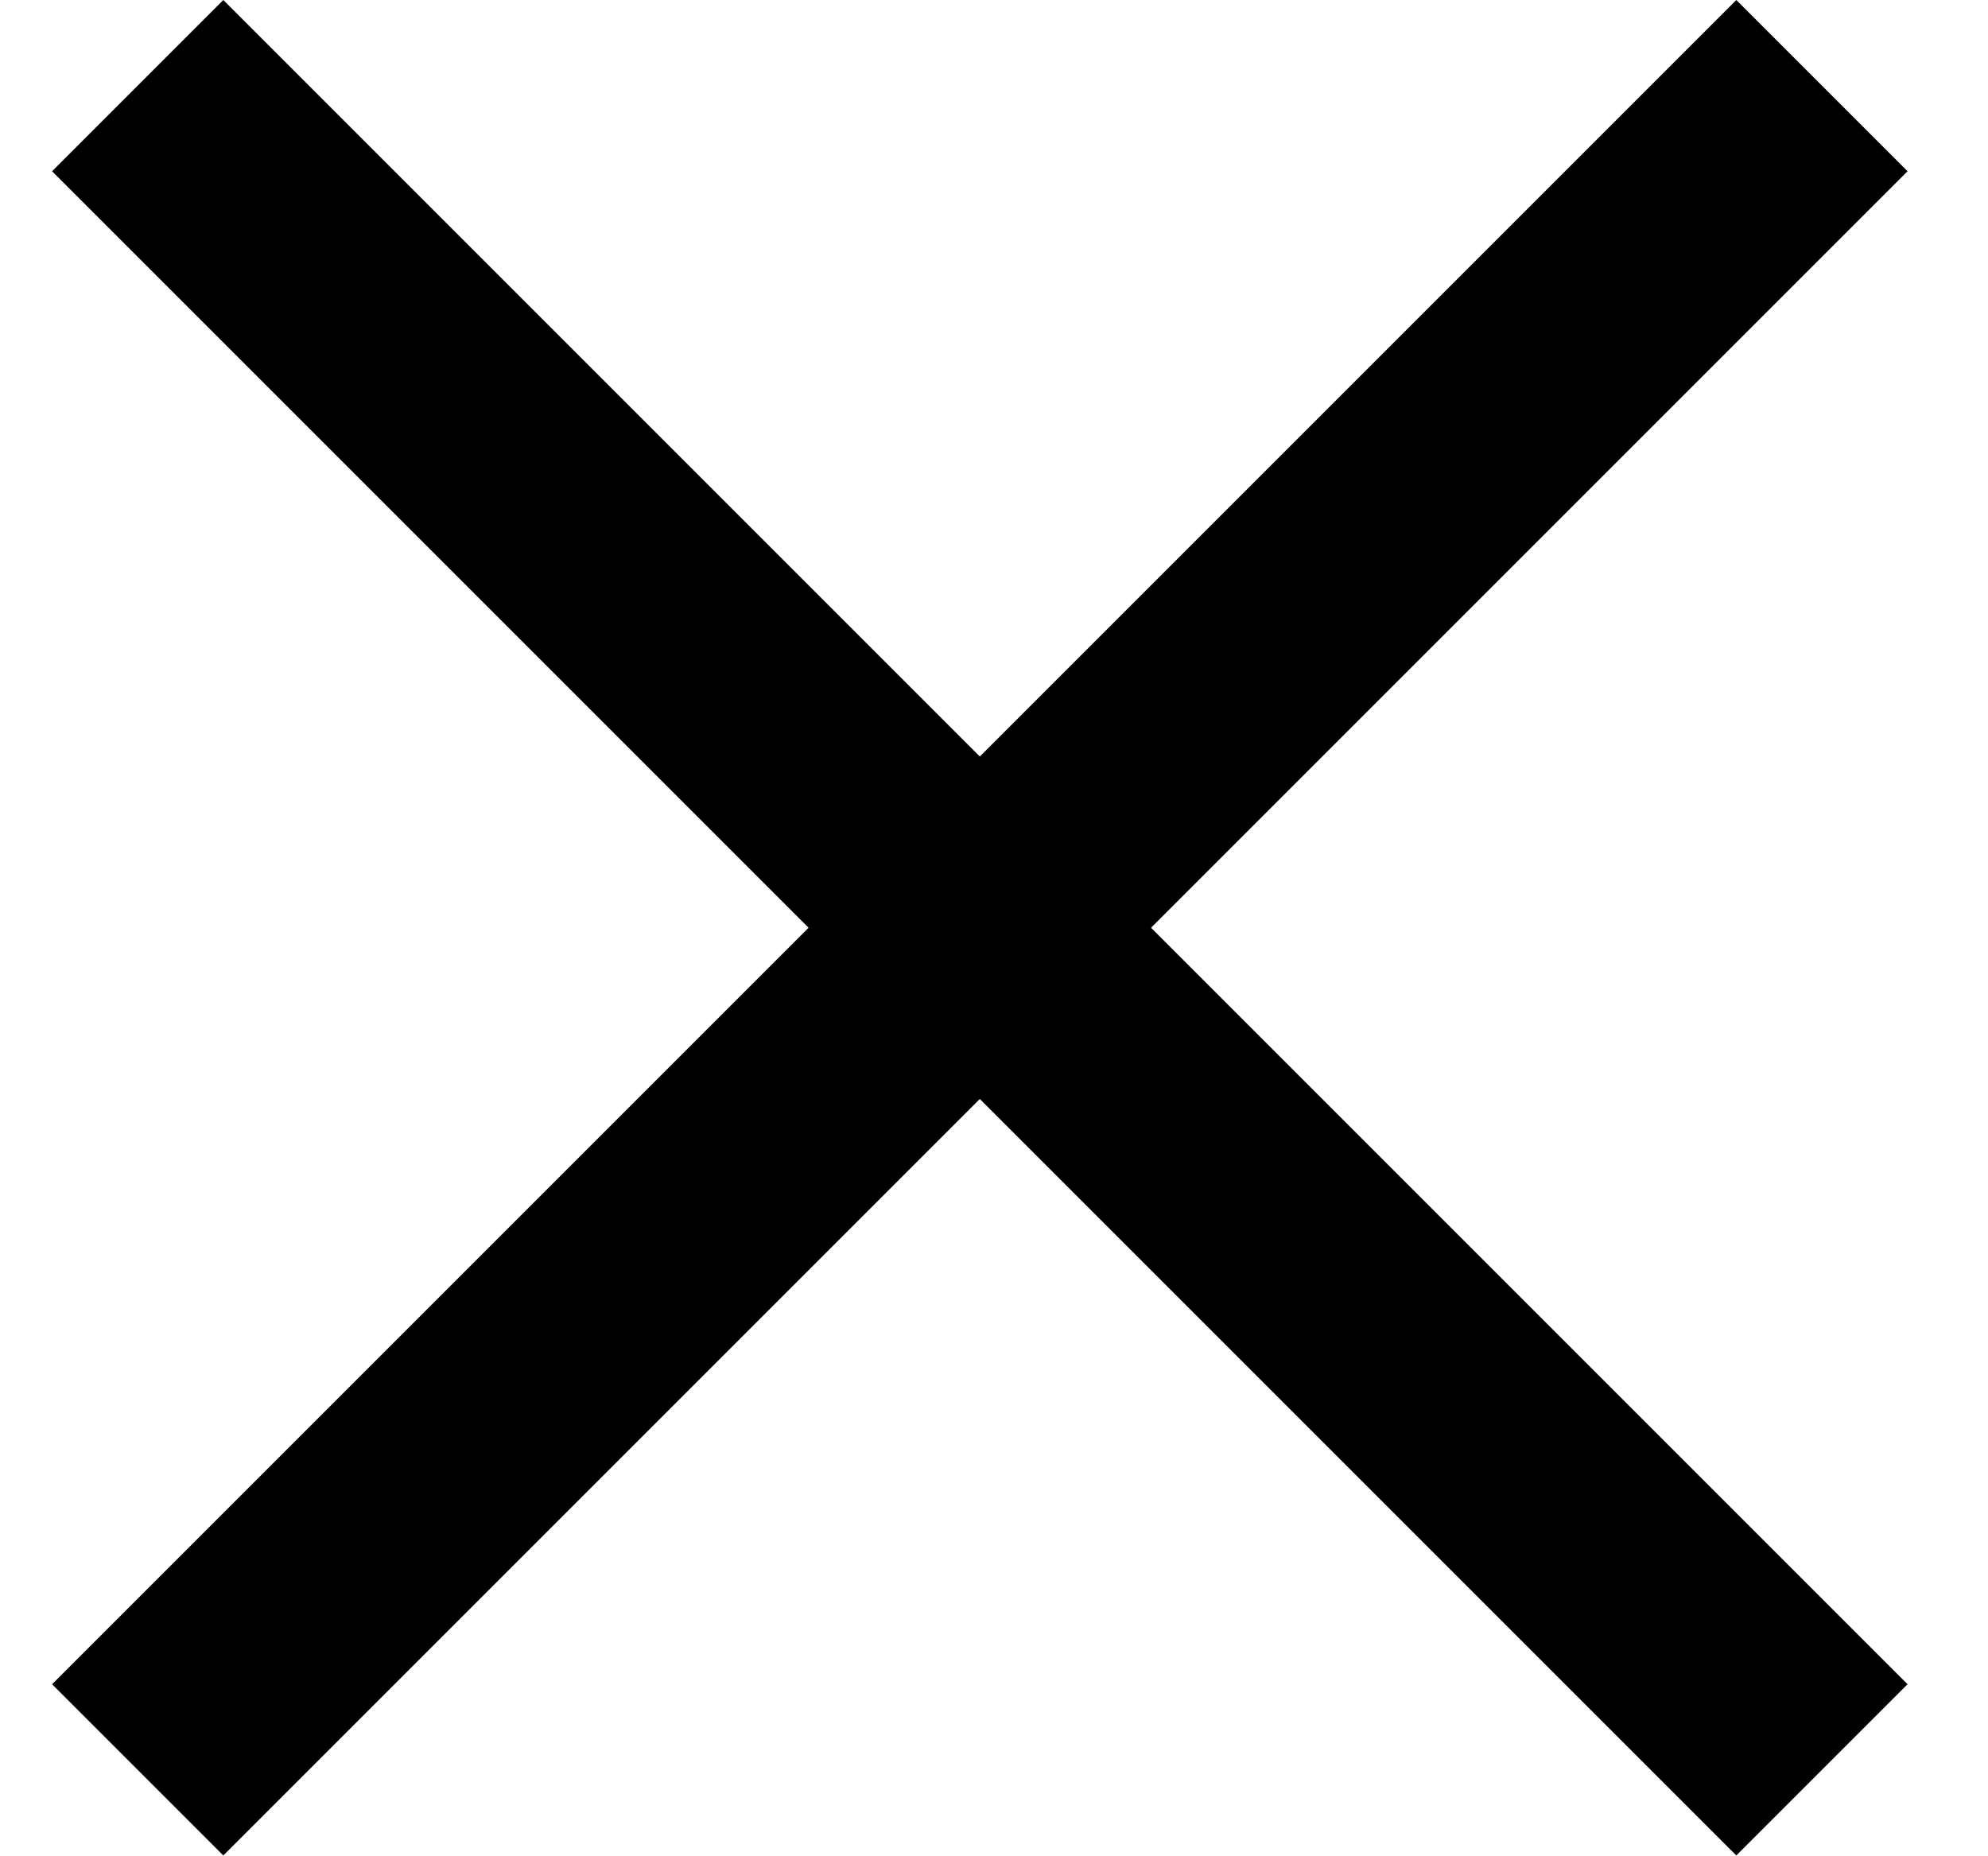
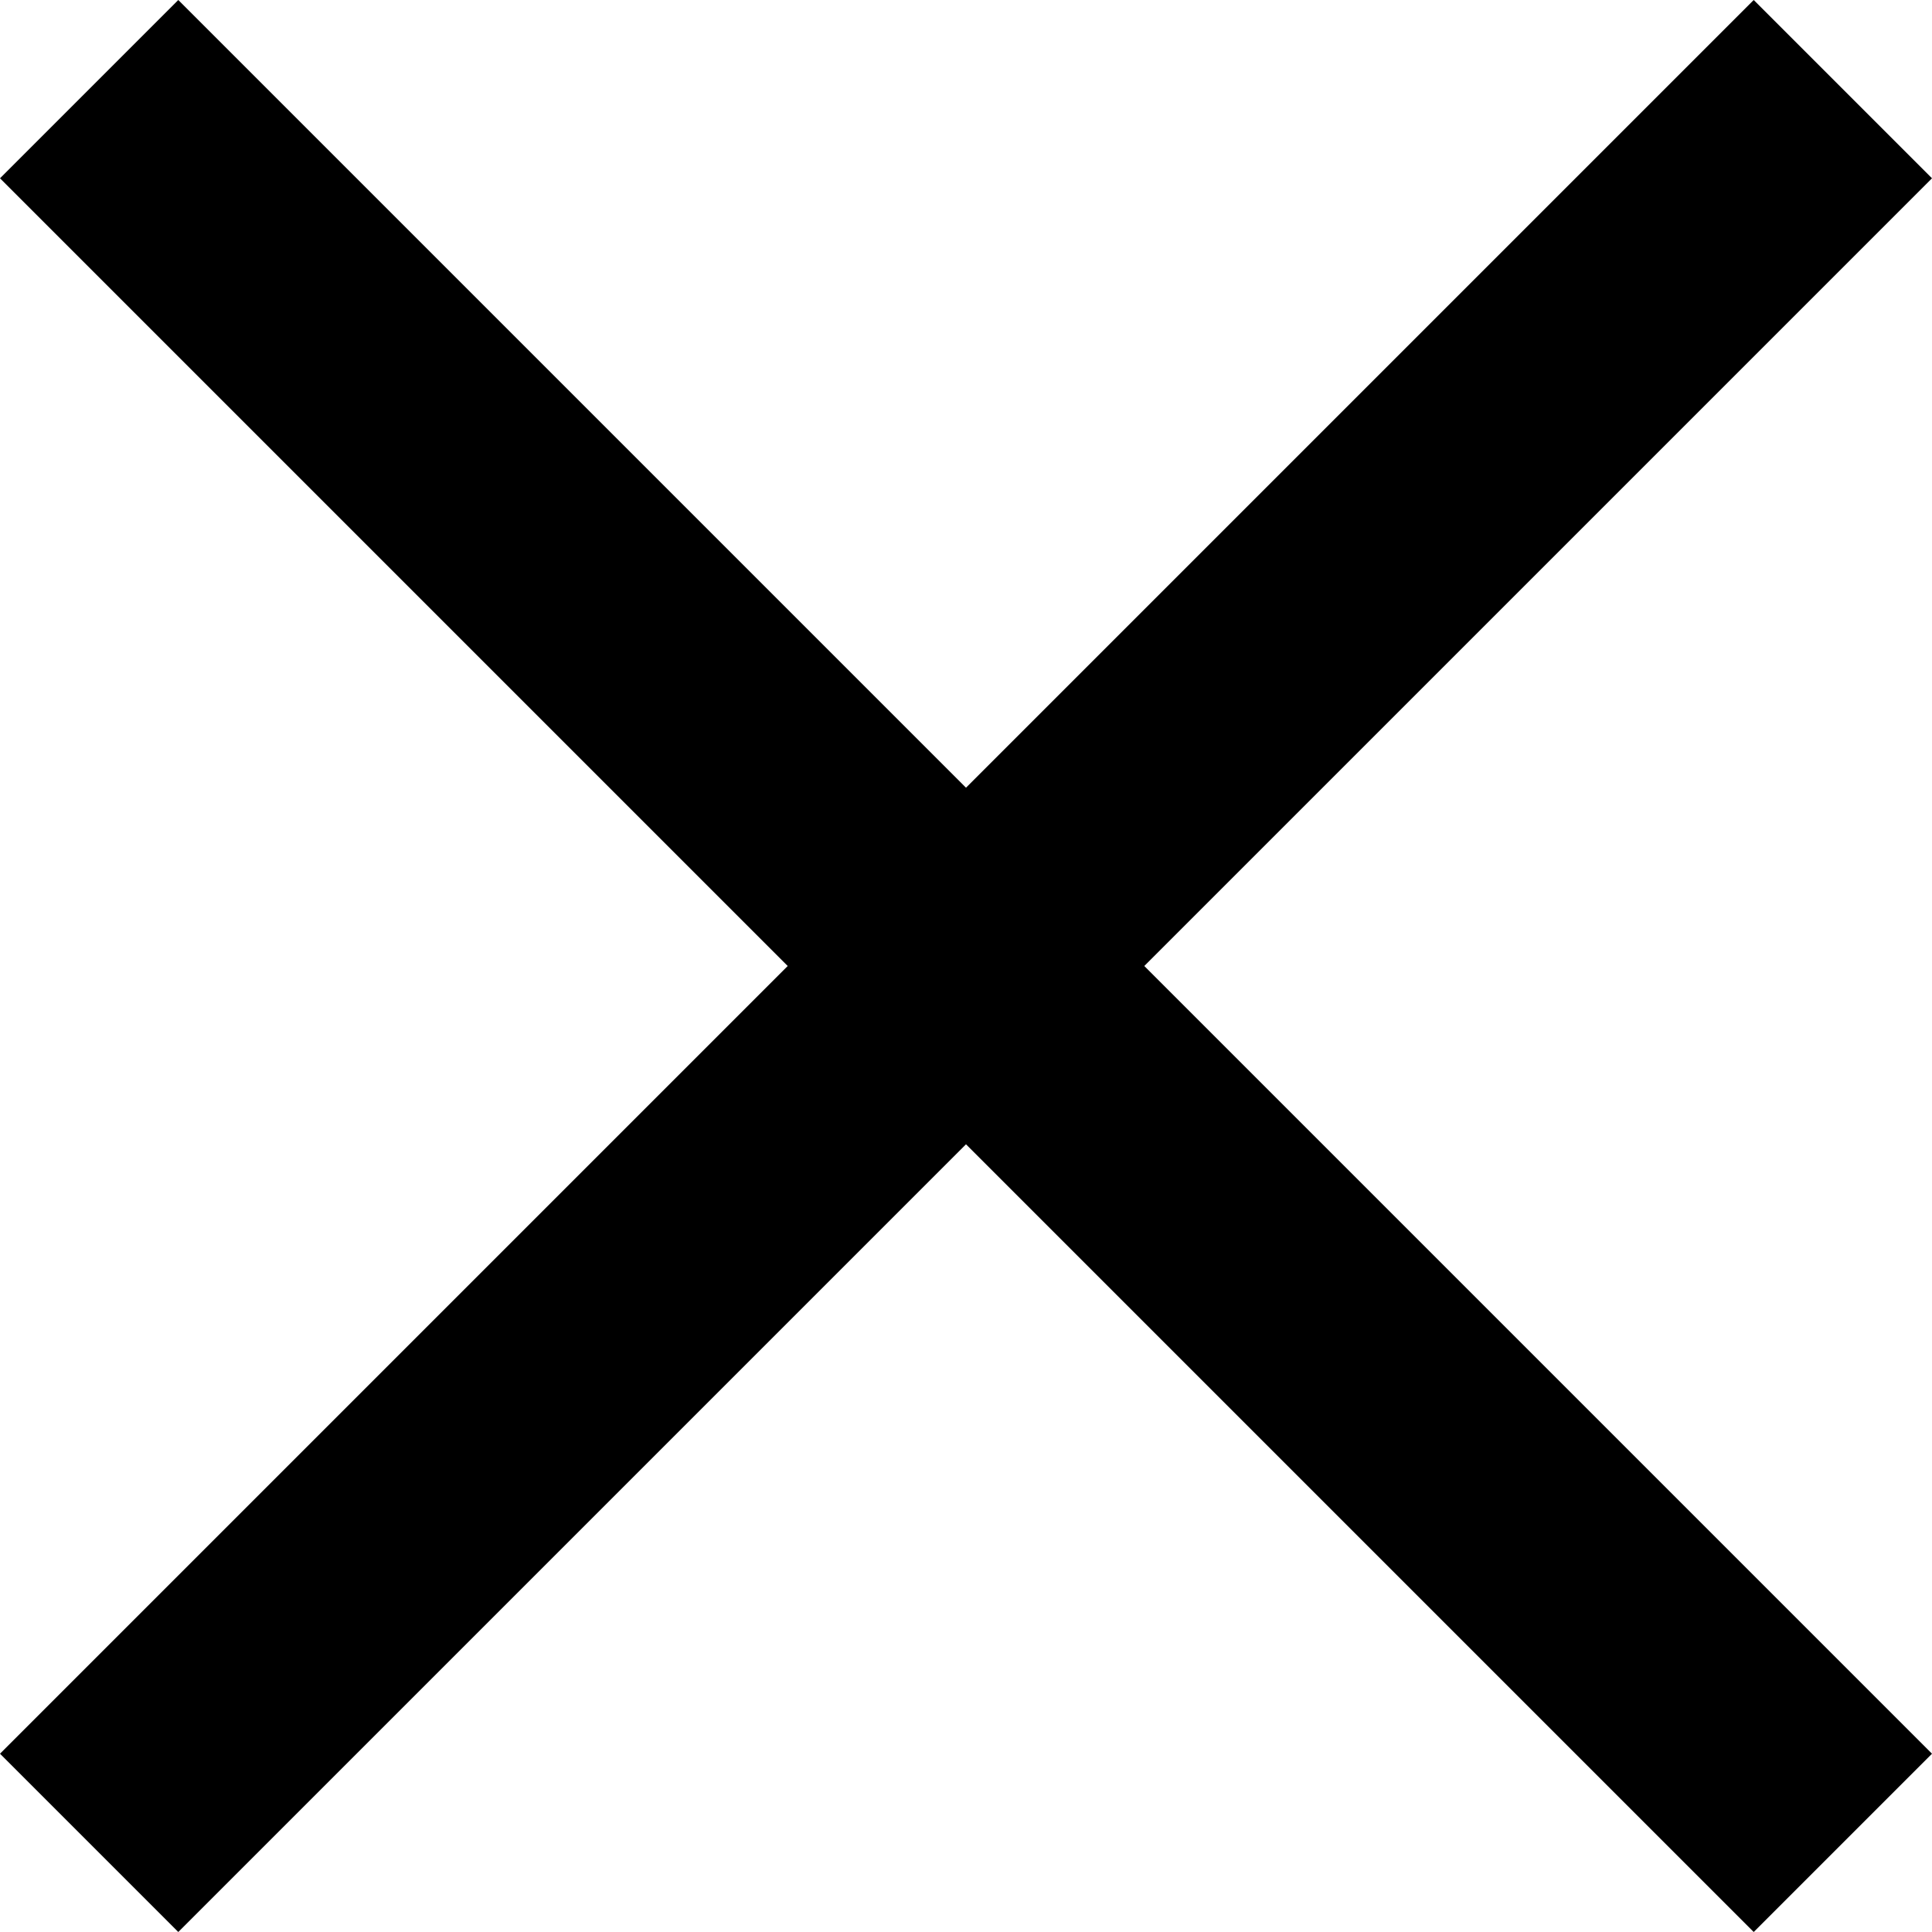
- <svg xmlns="http://www.w3.org/2000/svg" width="15" height="14" viewBox="0 0 15 14" fill="none">
-   <path d="M14.393 1.292L13.101 0L7.393 5.708L1.685 0L0.393 1.292L6.101 7L0.393 12.708L1.685 14L7.393 8.292L13.101 14L14.393 12.708L8.685 7L14.393 1.292Z" fill="black" />
+ <svg xmlns="http://www.w3.org/2000/svg" width="14" height="14" viewBox="0 0 14 14" fill="none">
+   <path d="M14 1.292L12.708 0L7 5.708L1.292 0L0 1.292L5.708 7L0 12.708L1.292 14L7 8.292L12.708 14L14 12.708L8.292 7L14 1.292Z" fill="black" />
</svg>
